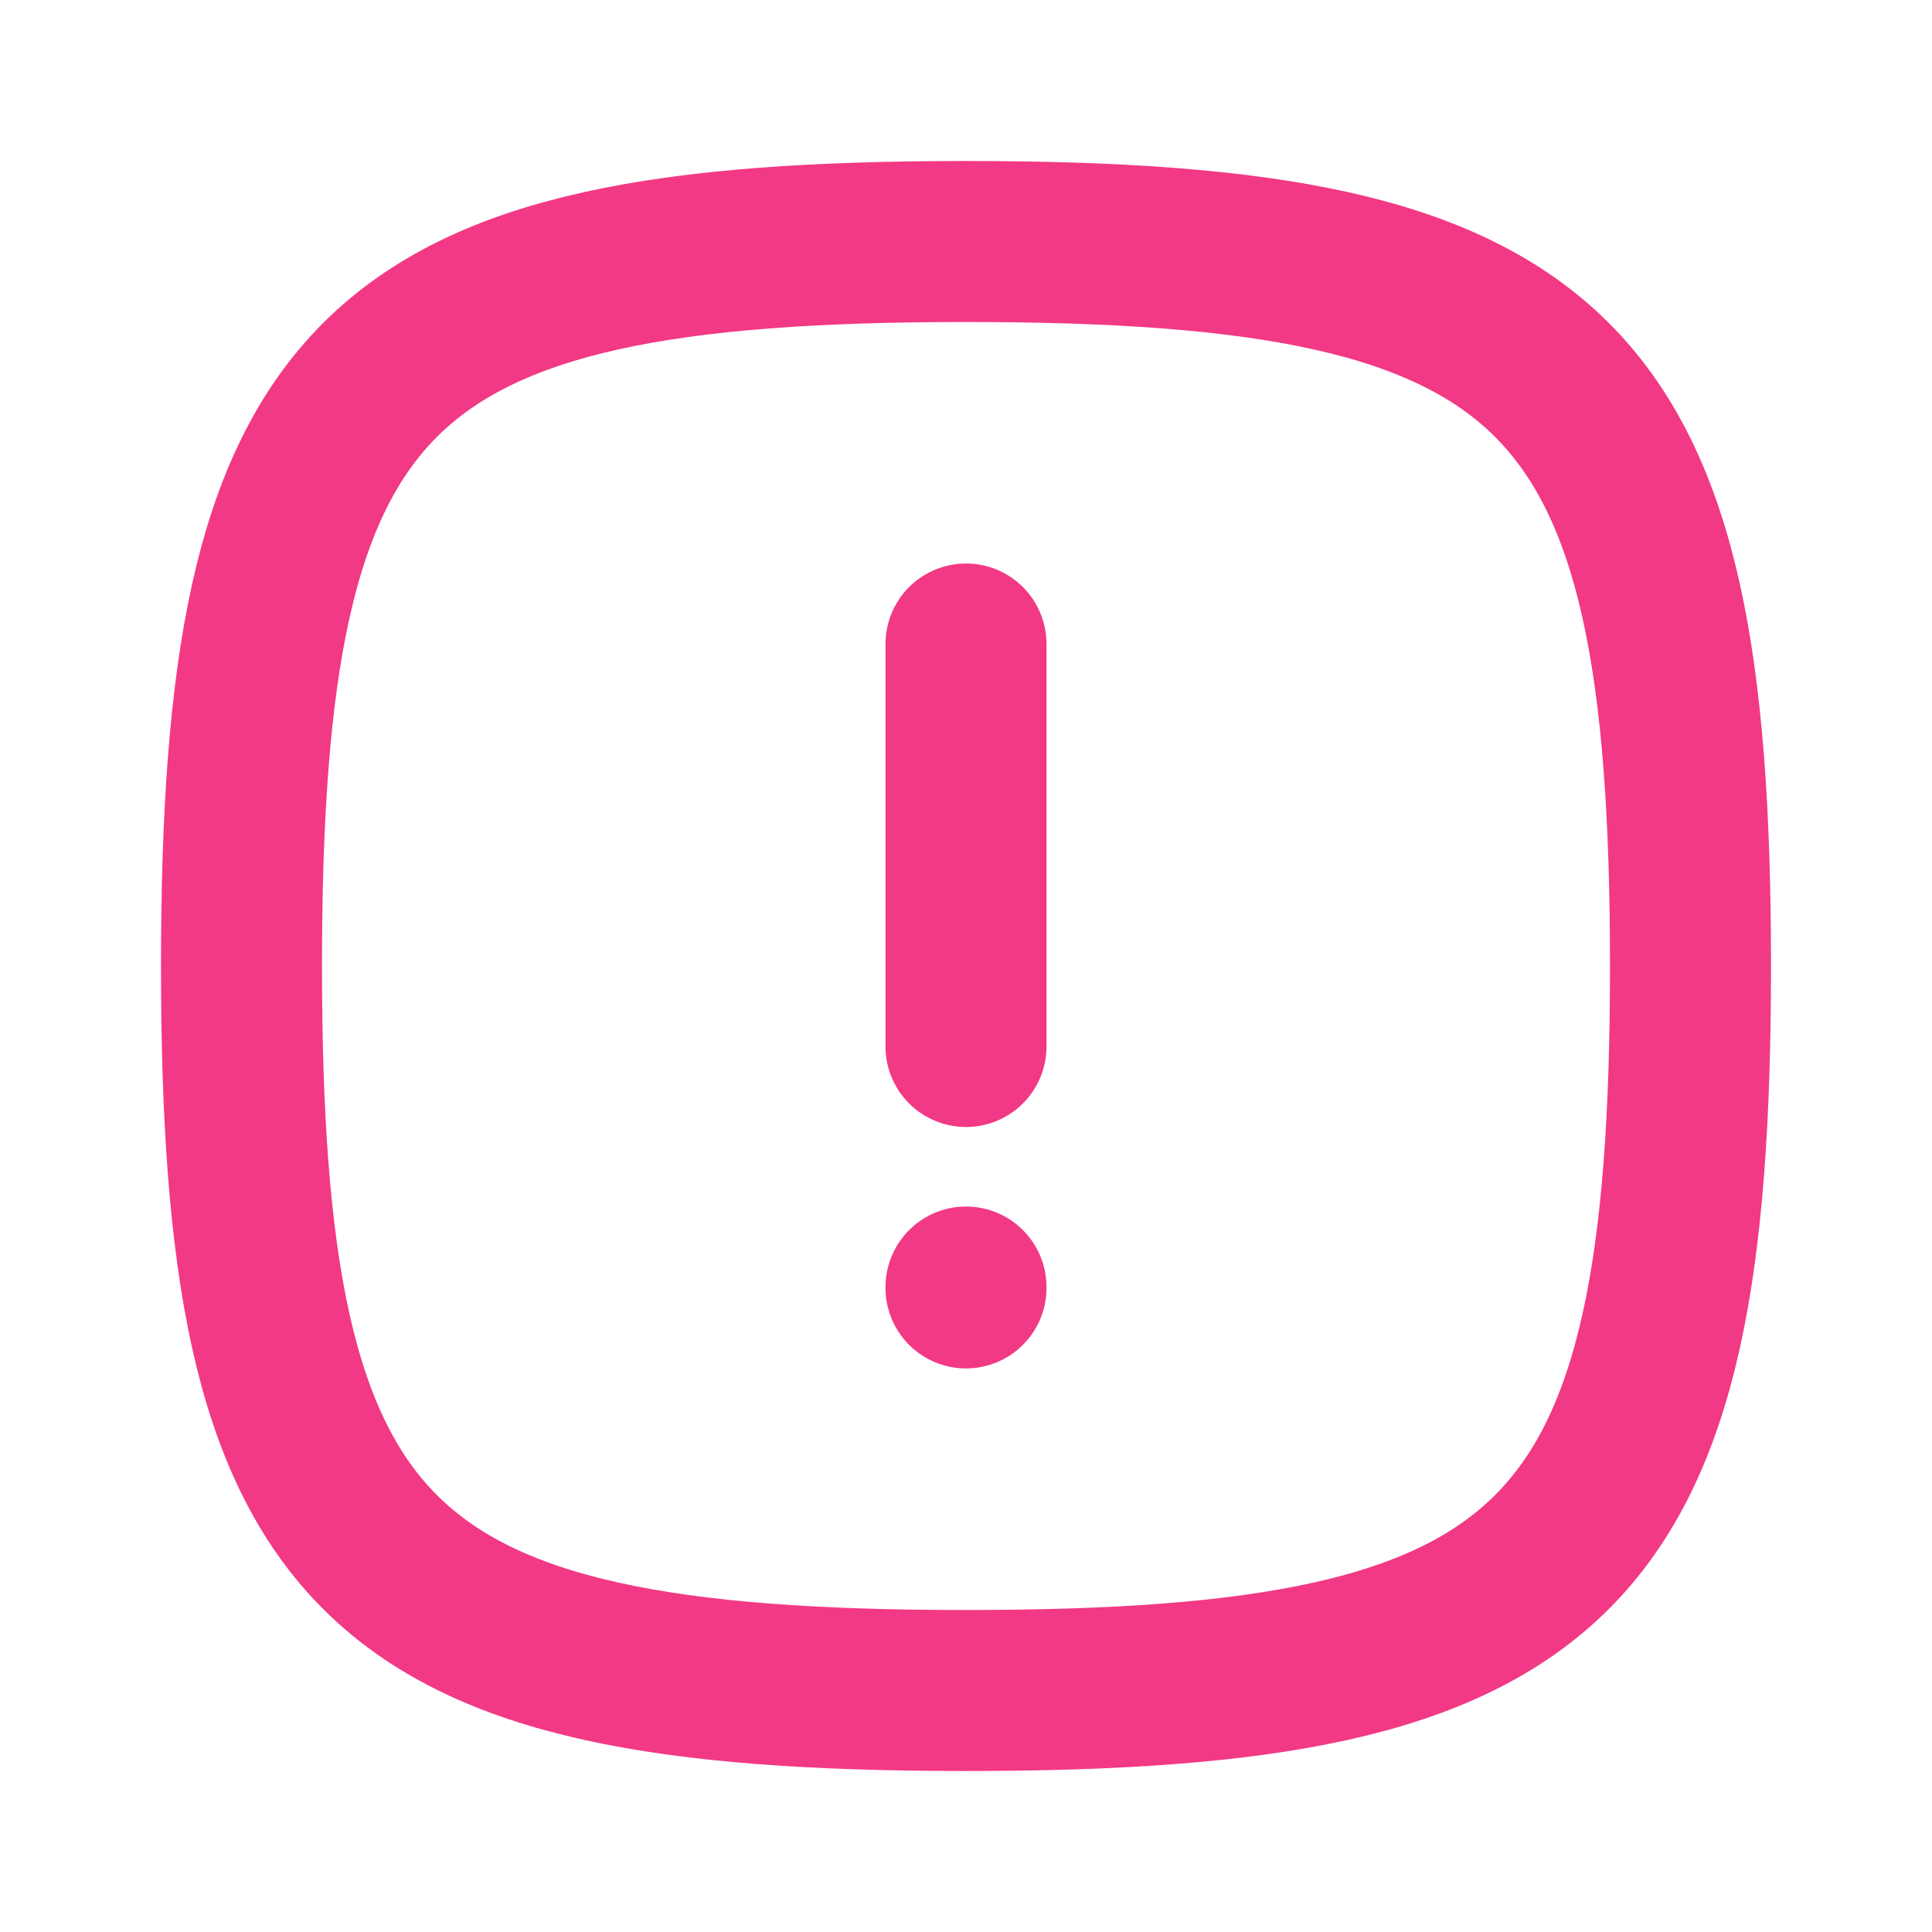
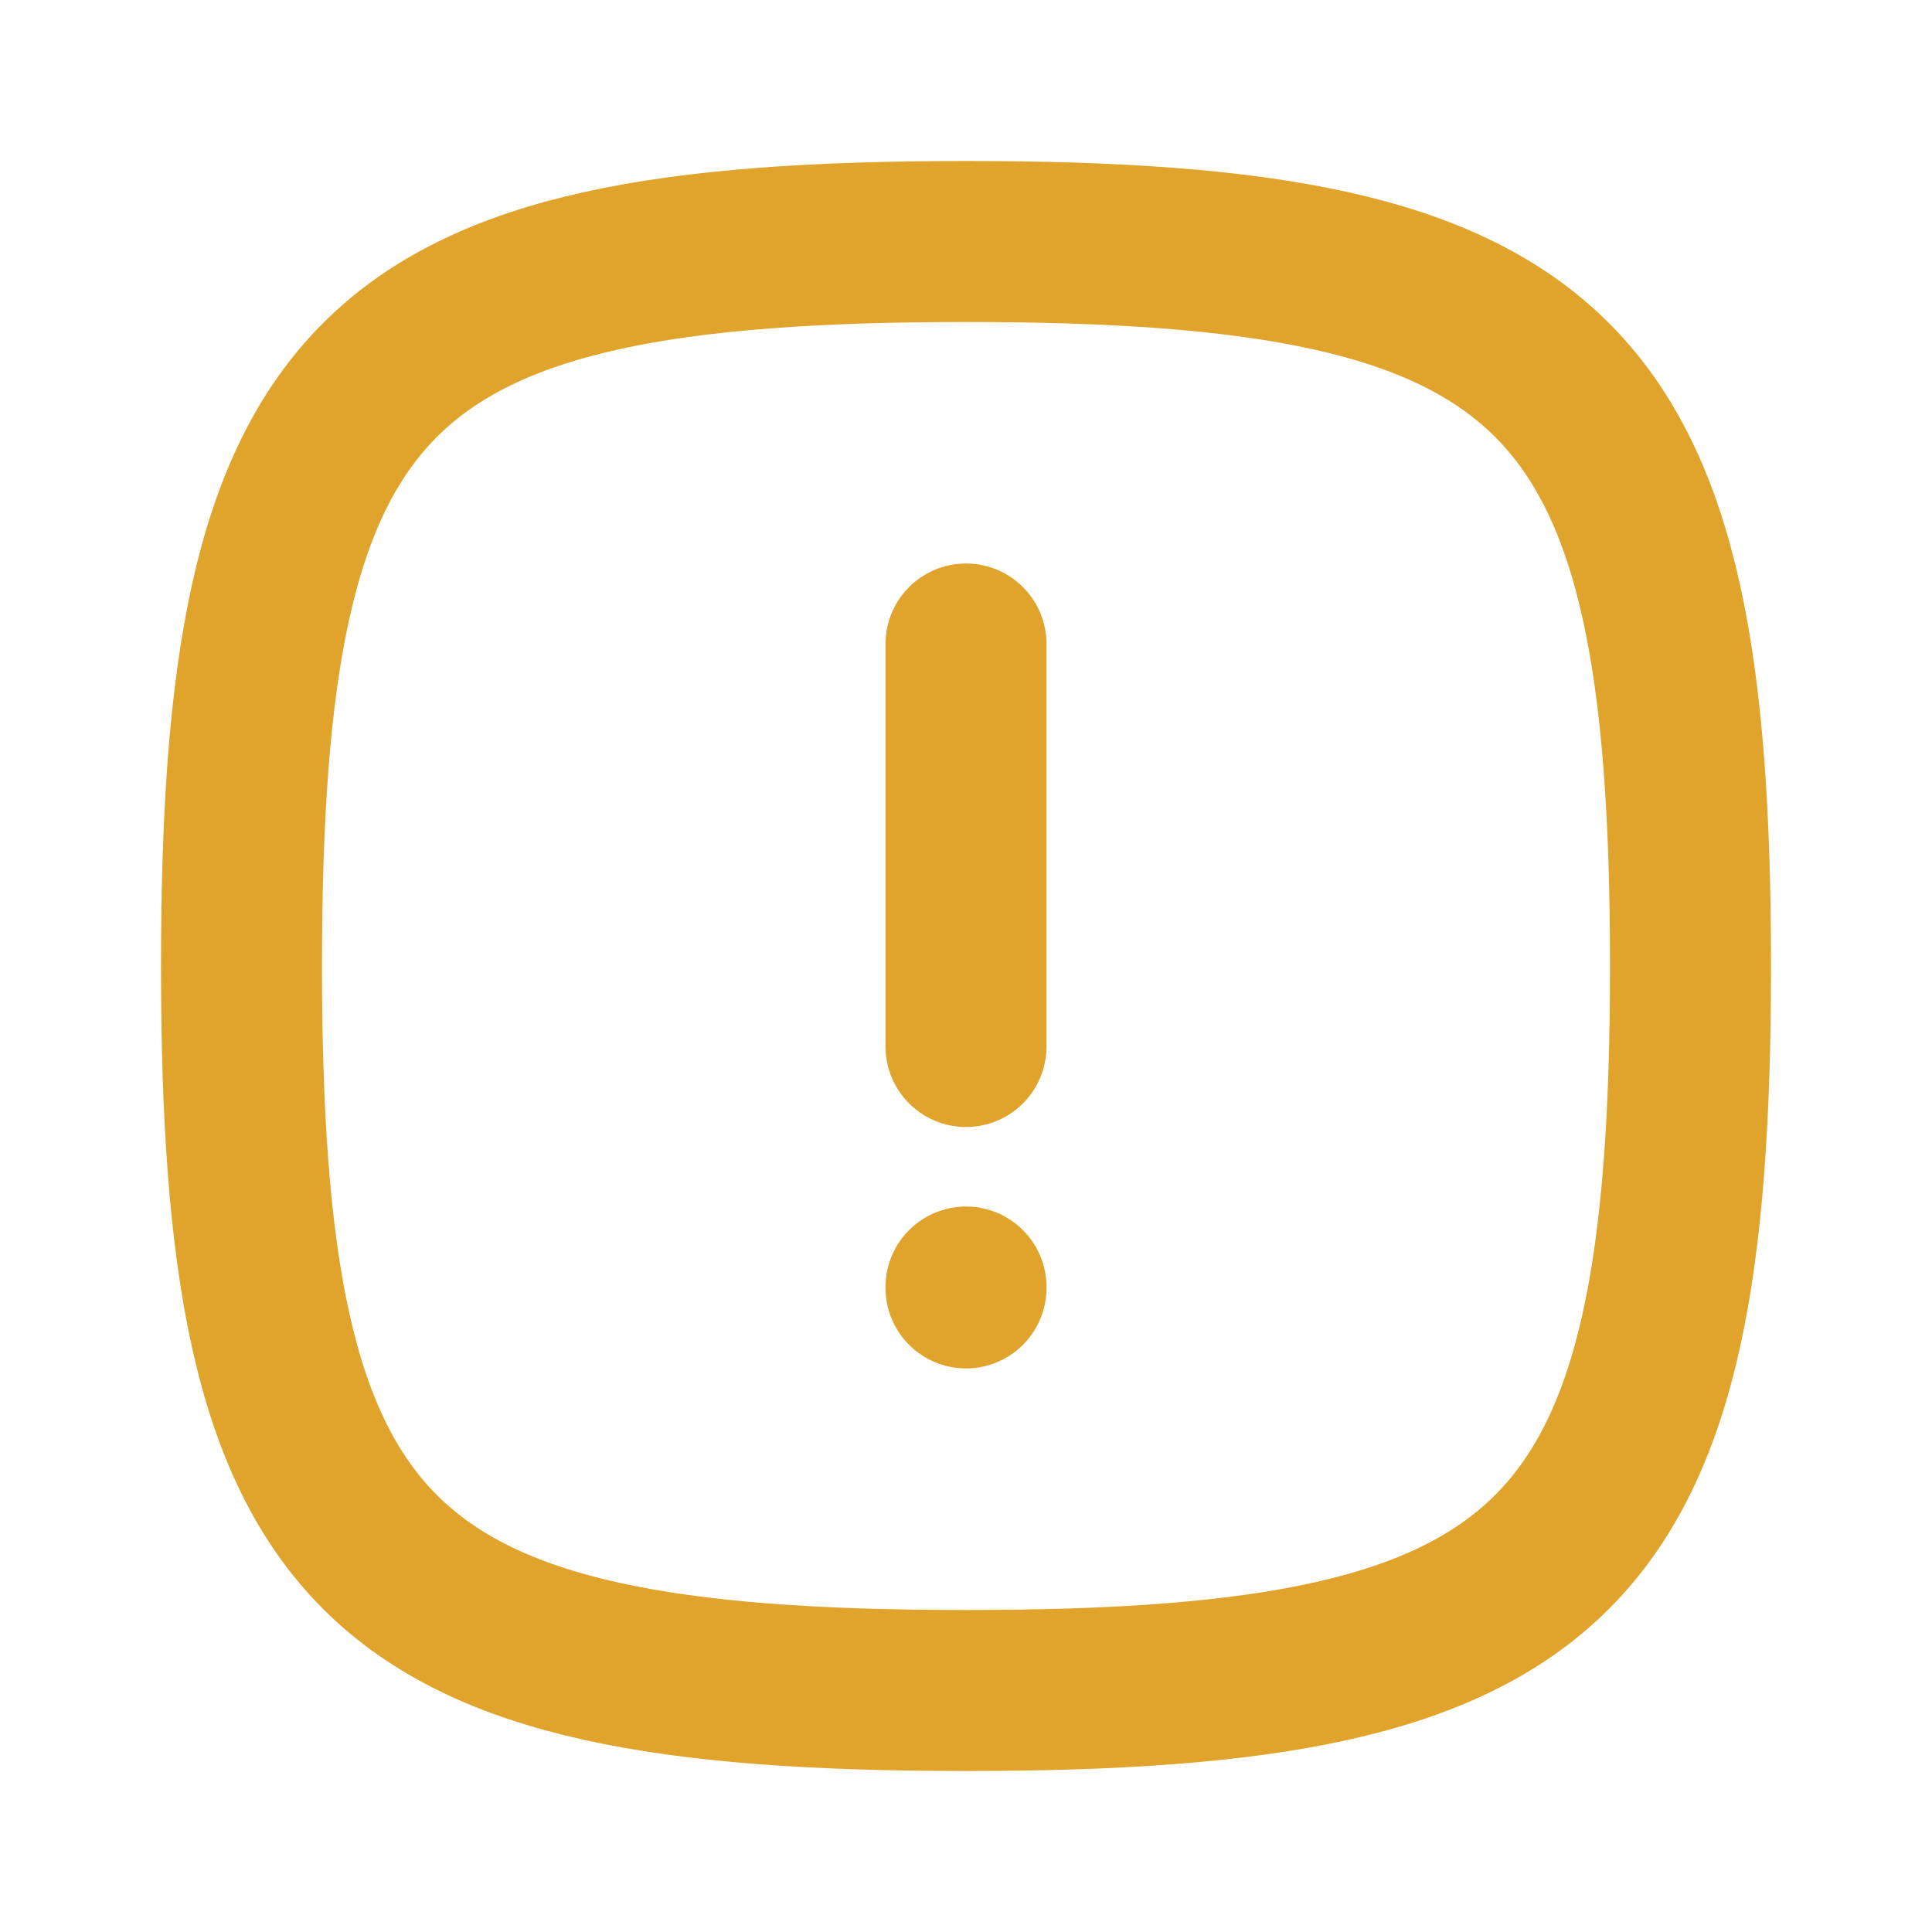
<svg xmlns="http://www.w3.org/2000/svg" width="24" height="24" viewBox="0 0 24 24" fill="none">
-   <path d="M12 8L12 13" stroke="#F23985" stroke-width="2" stroke-linecap="round" />
-   <path d="M12 15.999V15.988" stroke="#F23985" stroke-width="2" stroke-linecap="round" />
-   <path d="M3 12C3 4.588 4.588 3 12 3C19.412 3 21 4.588 21 12C21 19.412 19.412 21 12 21C4.588 21 3 19.412 3 12Z" stroke="#F23985" stroke-width="2" />
+   <path d="M12 8L12 13" stroke="#E0A32C" stroke-width="2" stroke-linecap="round" />
+   <path d="M12 15.999V15.988" stroke="#E0A32C" stroke-width="2" stroke-linecap="round" />
+   <path d="M3 12C3 4.588 4.588 3 12 3C19.412 3 21 4.588 21 12C21 19.412 19.412 21 12 21C4.588 21 3 19.412 3 12Z" stroke="#E0A32C" stroke-width="2" />
</svg>
